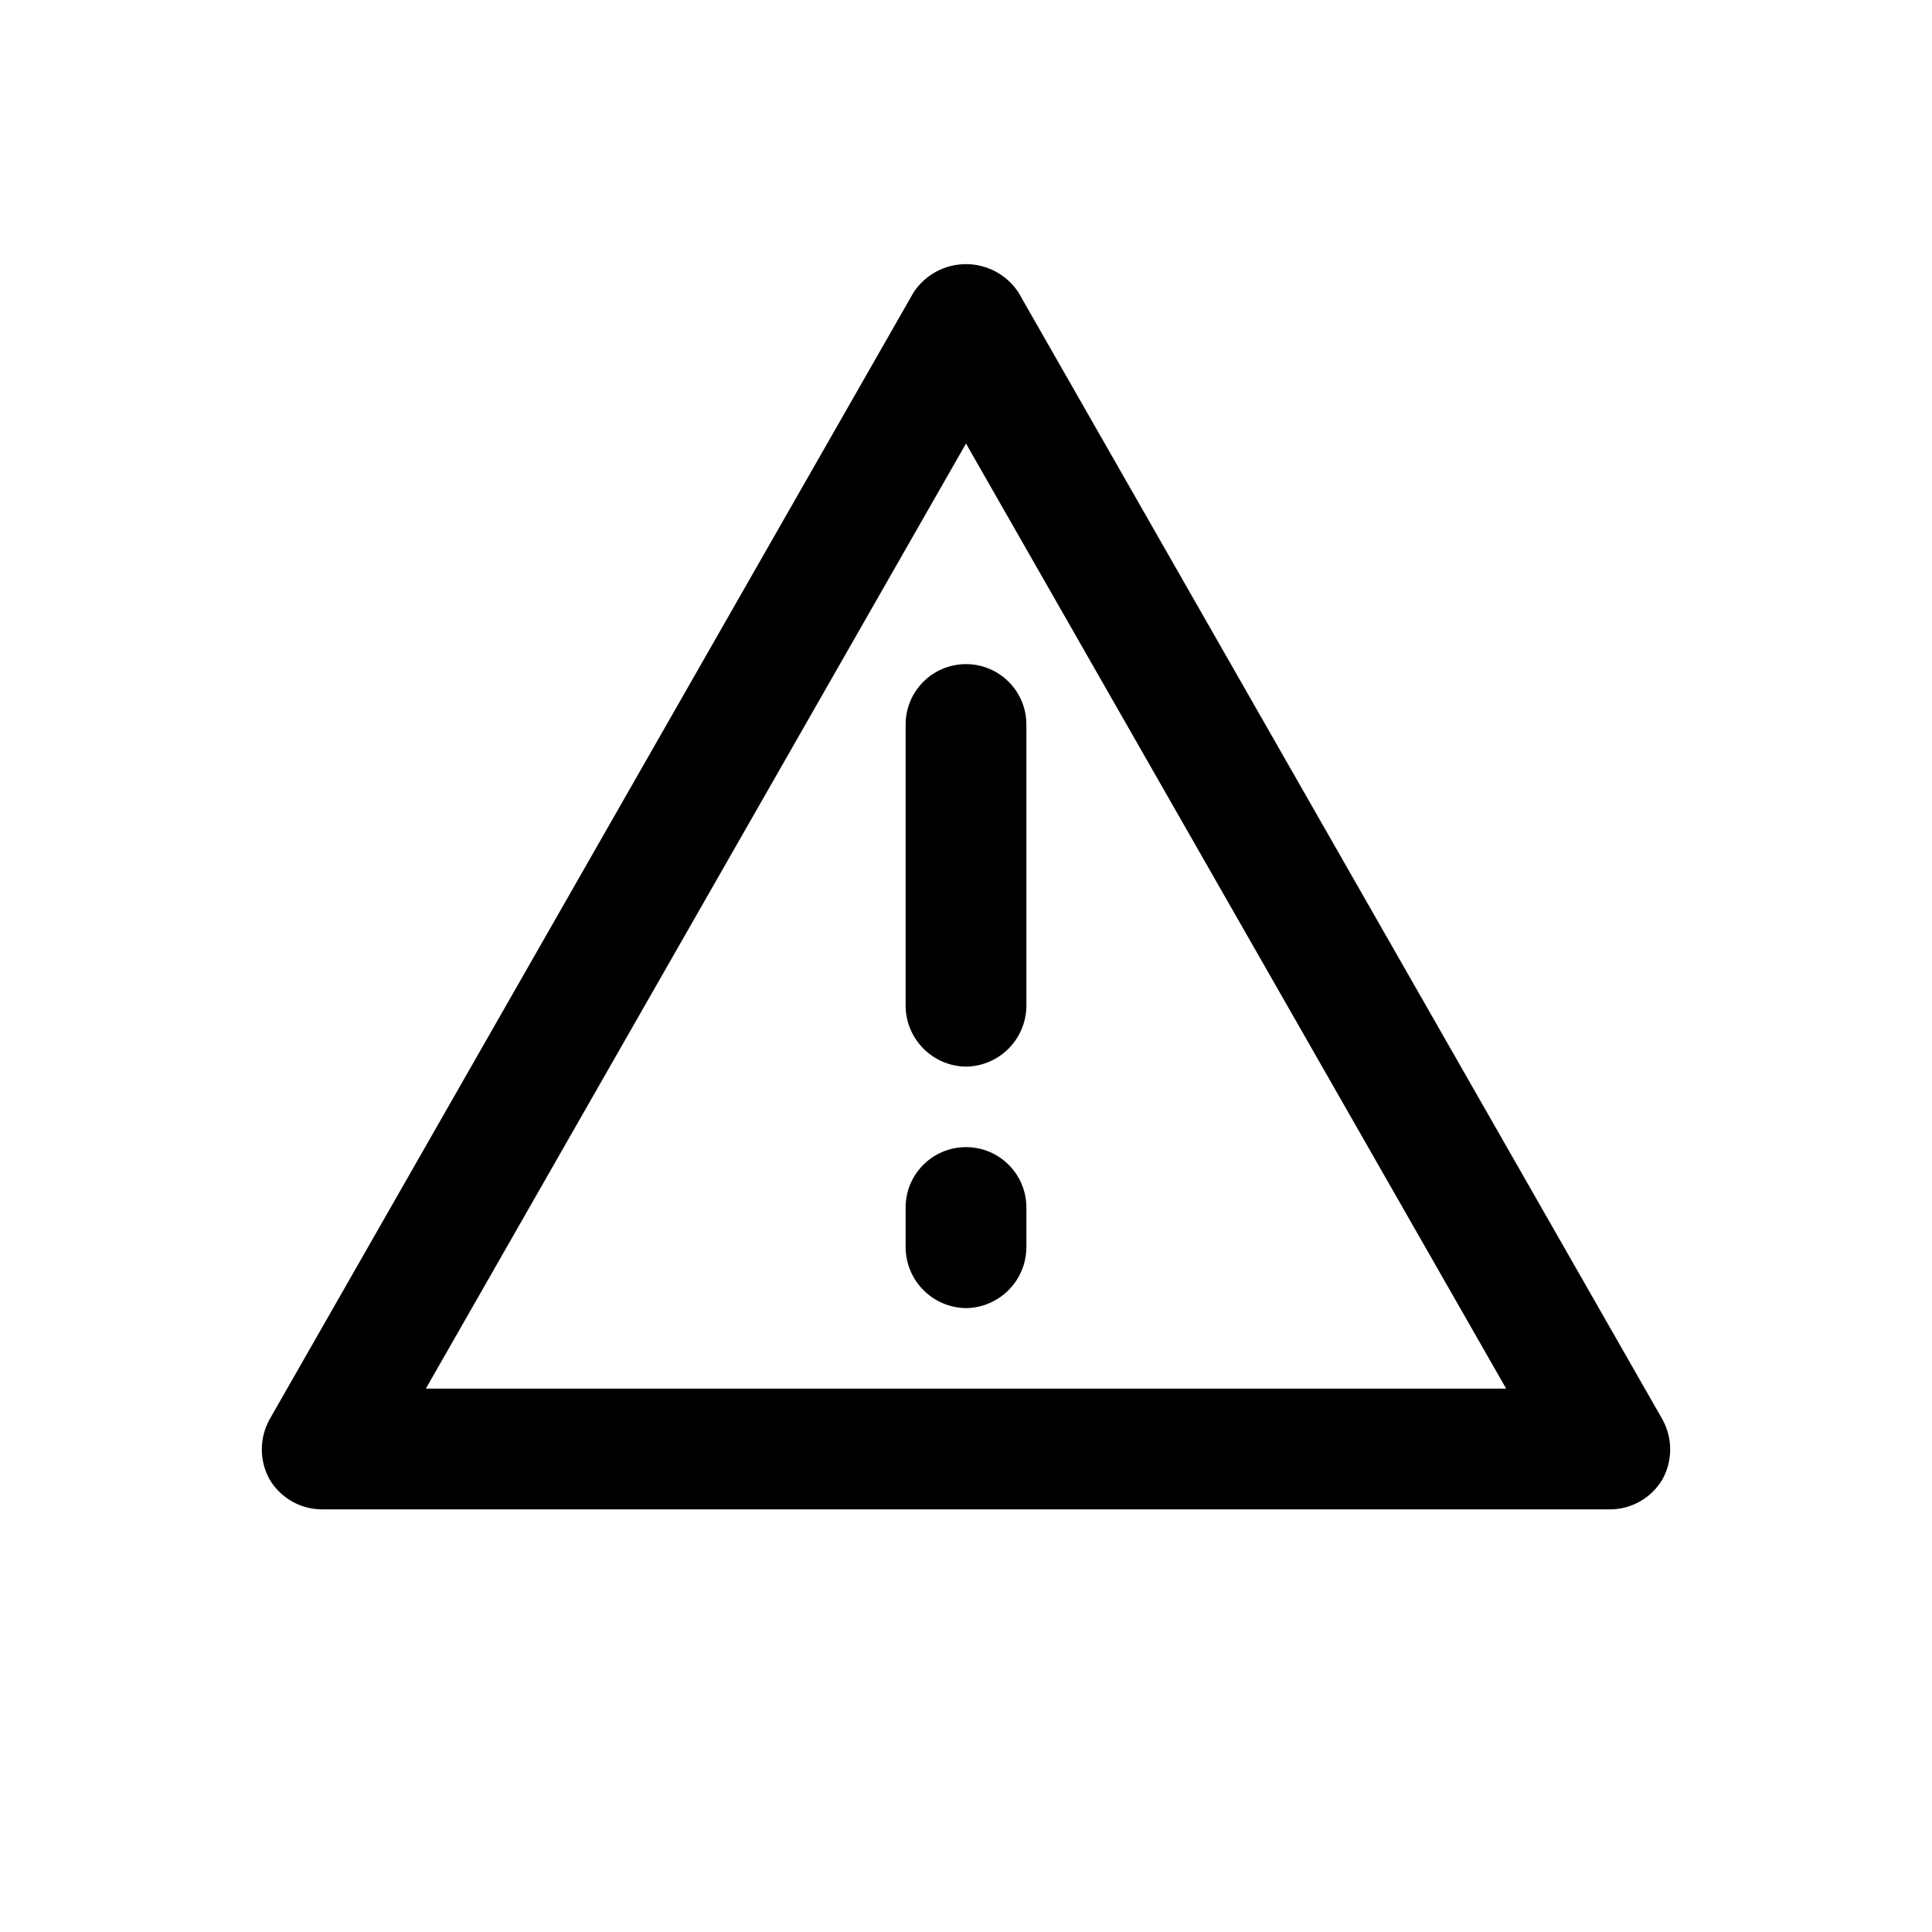
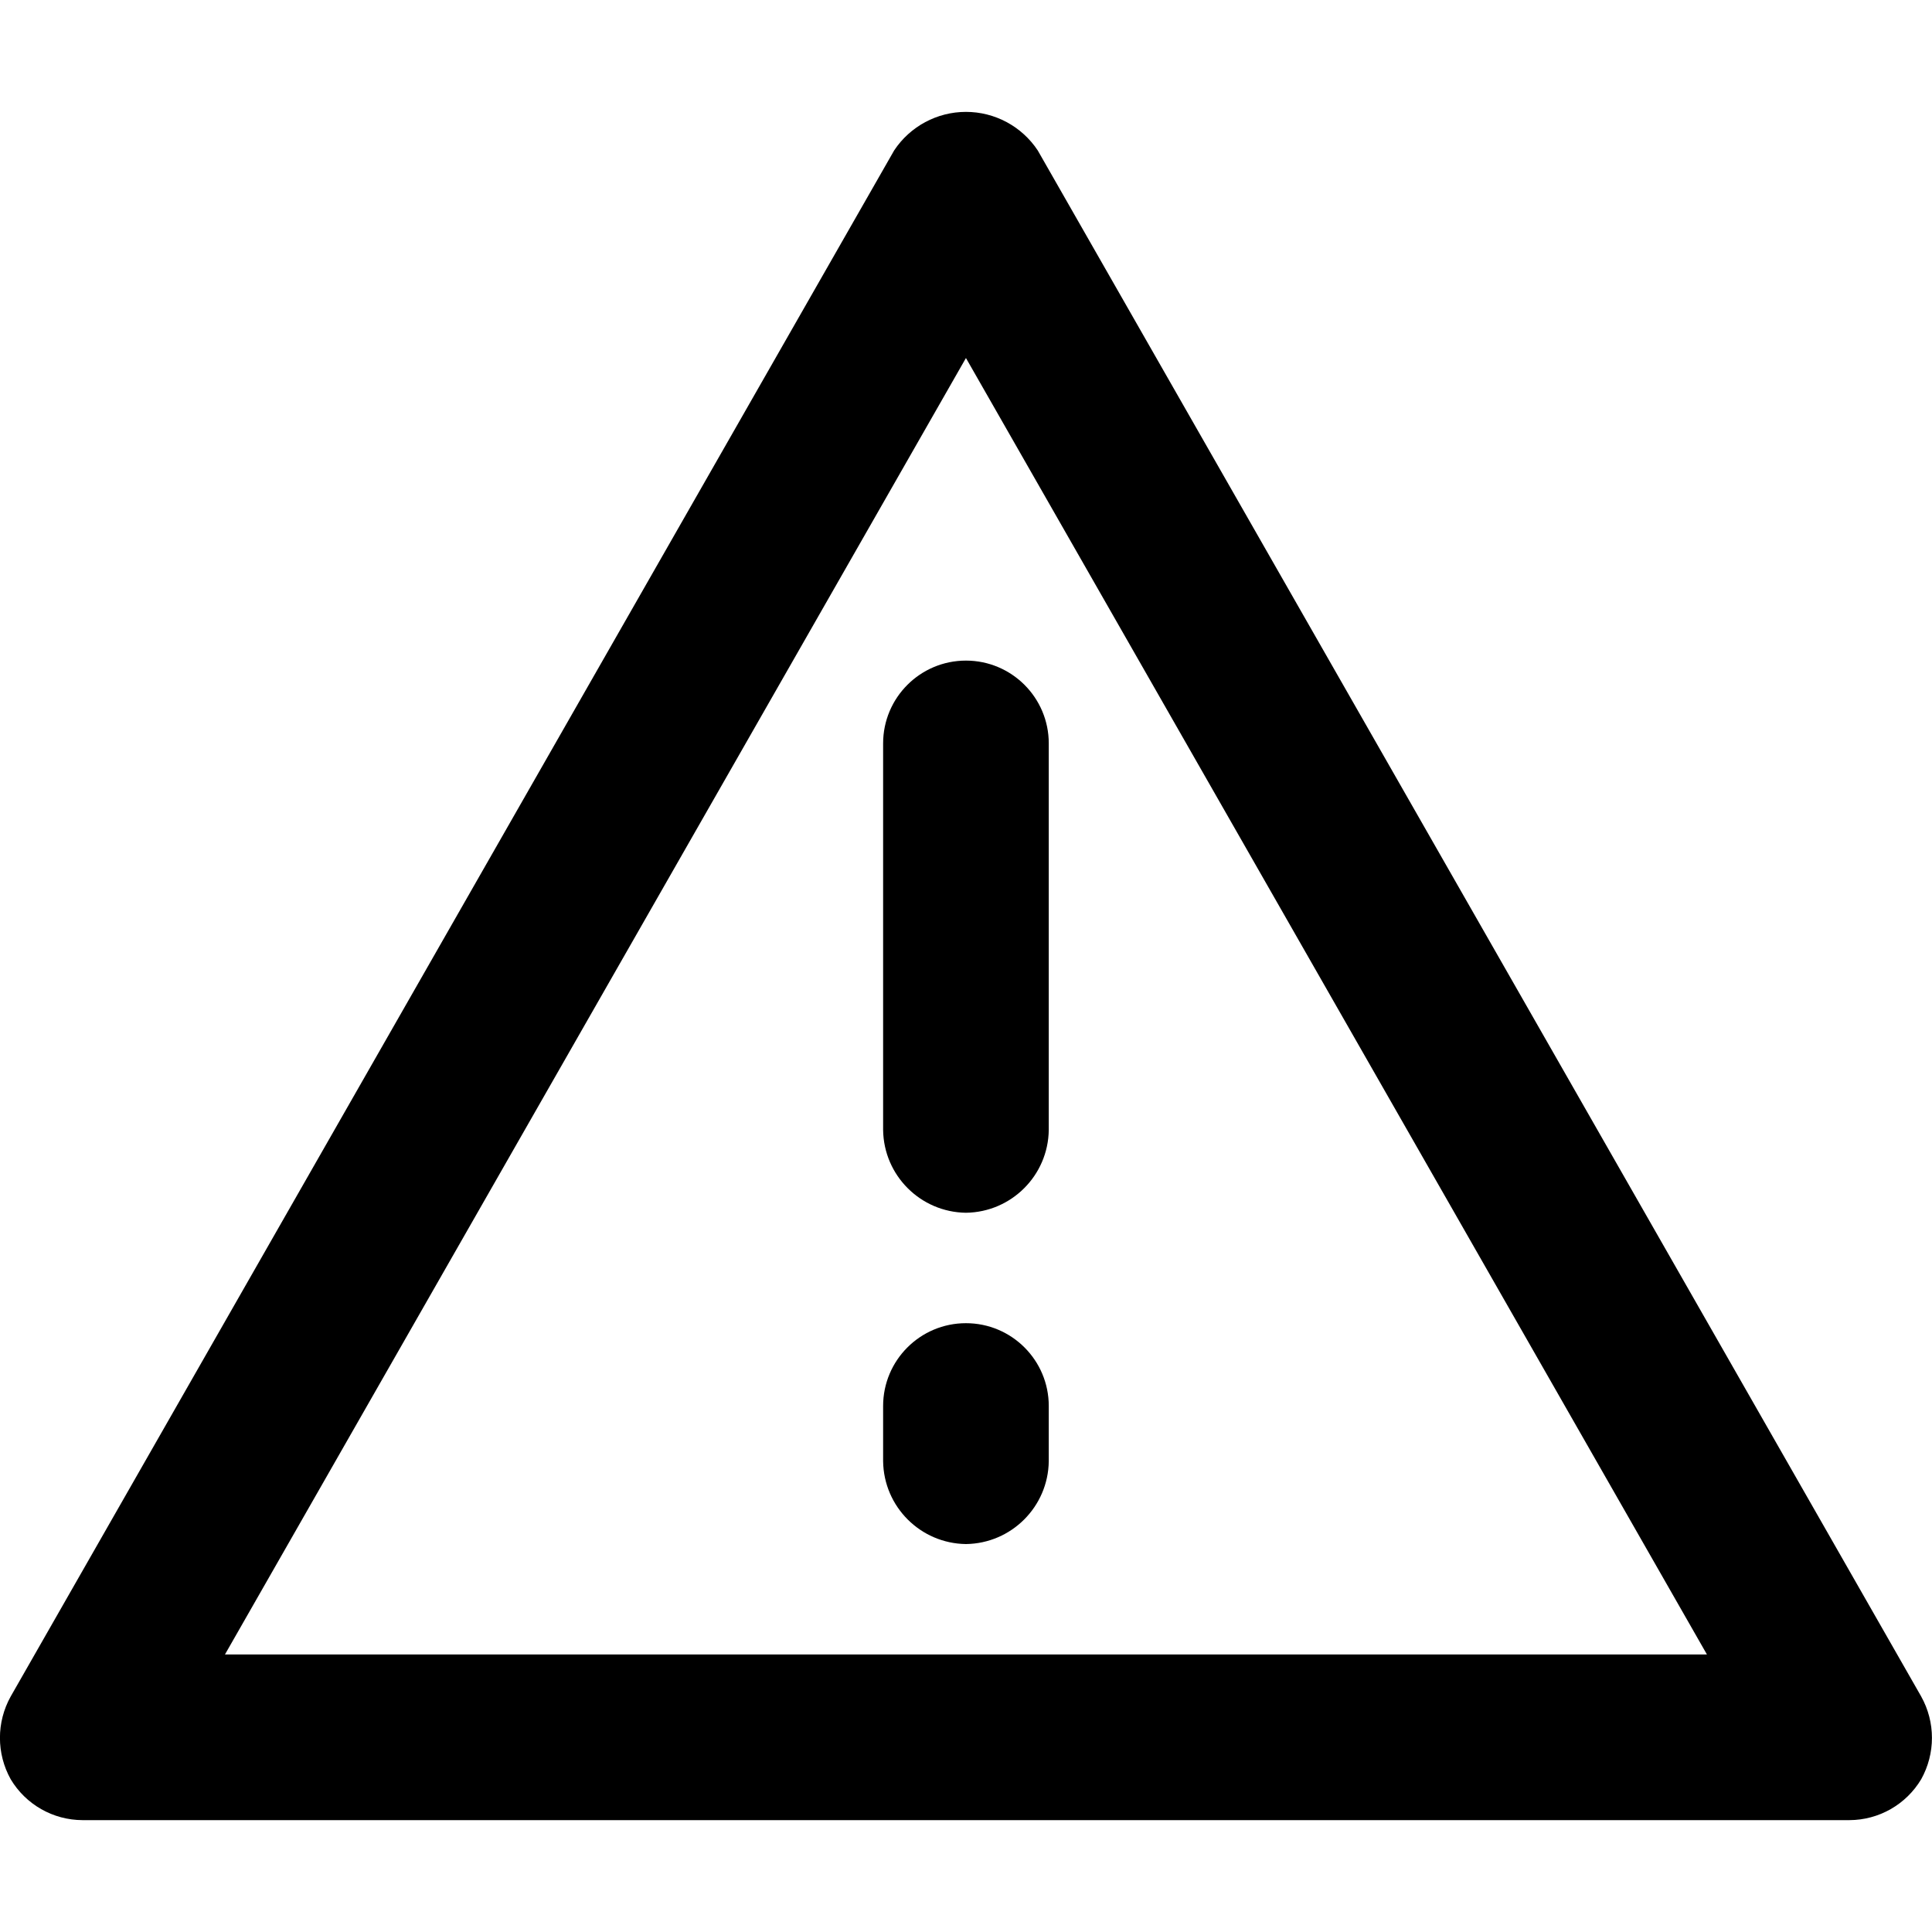
- <svg xmlns="http://www.w3.org/2000/svg" viewBox="0 0 24 24">
+ <svg xmlns="http://www.w3.org/2000/svg" viewBox="3.253 2.268 17.495 17.495">
  <g id="exclamation-triangle">
    <g id="_Path_" data-name="&lt;Path&gt;">
      <path d="M20,18.75H4a.76.76,0,0,1-.65-.37.77.77,0,0,1,0-.75l8-14a.78.78,0,0,1,1.3,0l8,14a.77.77,0,0,1,0,.75A.76.76,0,0,1,20,18.75ZM5.29,17.25H18.71L12,5.51Z" />
    </g>
    <path d="M12,13.25a.76.76,0,0,1-.75-.75V9a.75.75,0,0,1,1.5,0v3.5A.76.76,0,0,1,12,13.25Z" />
    <path d="M12,16.25a.76.76,0,0,1-.75-.75V15a.75.75,0,0,1,1.5,0v.5A.76.76,0,0,1,12,16.25Z" />
  </g>
</svg>
